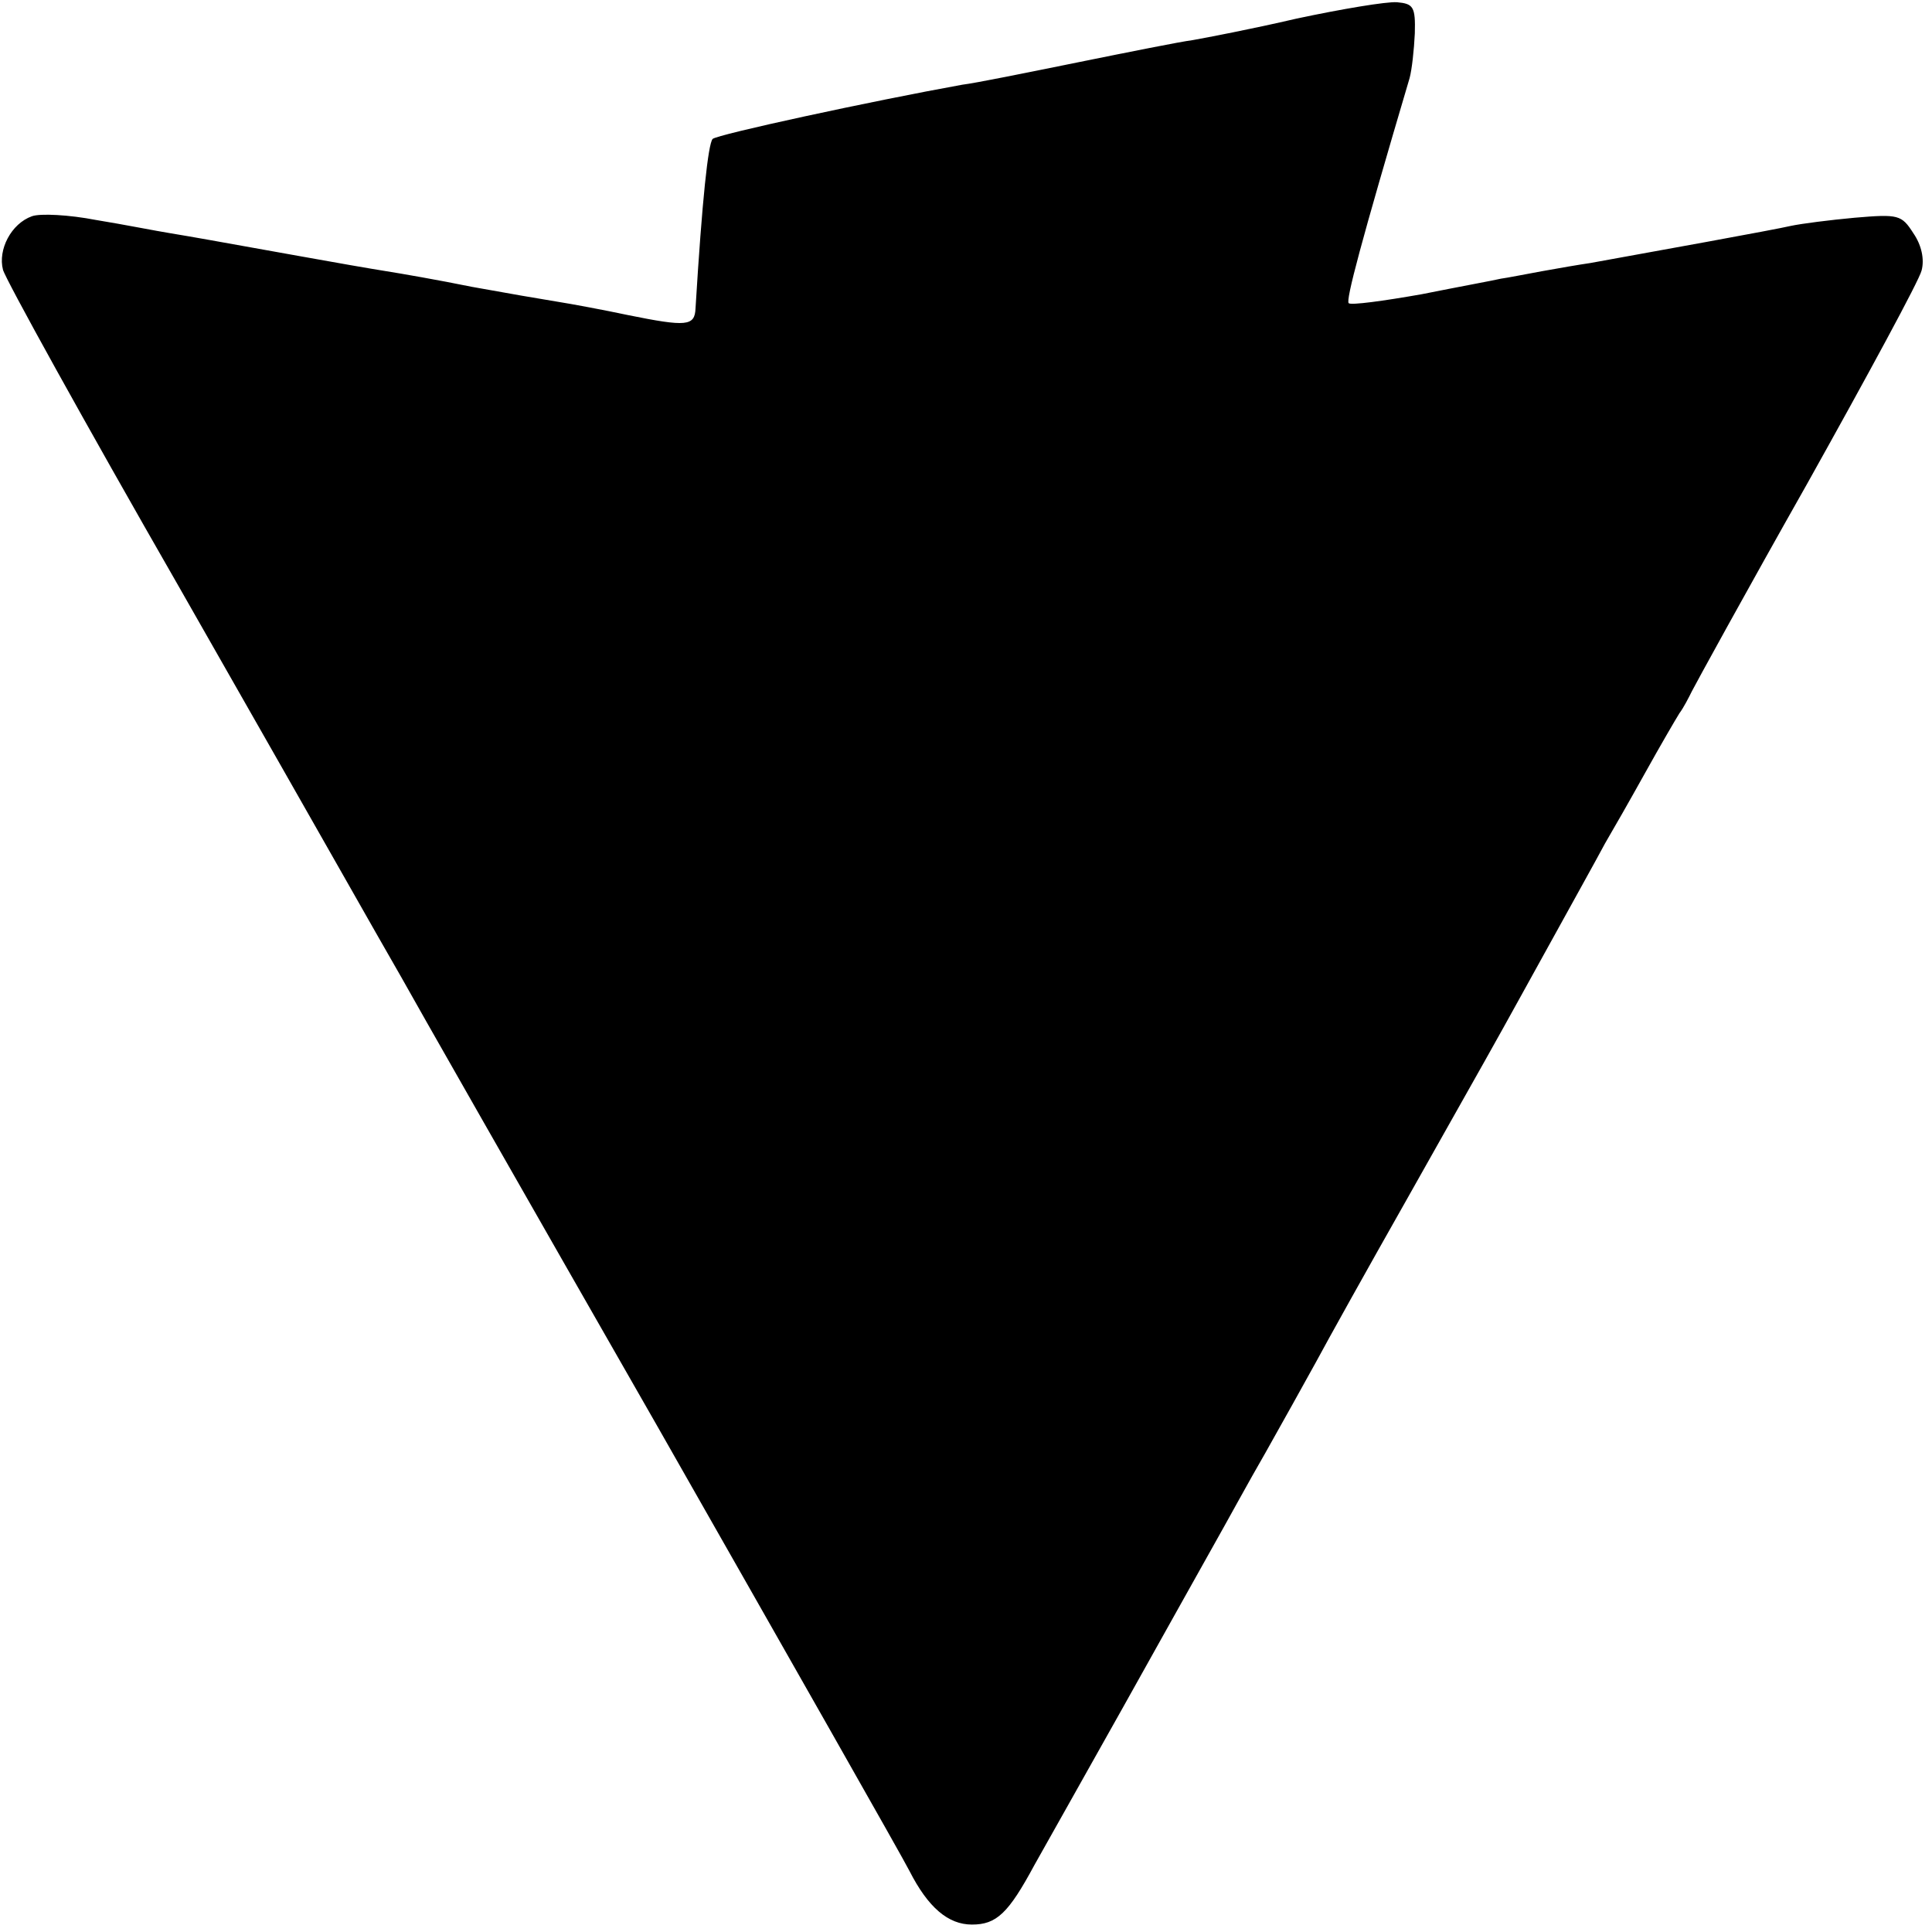
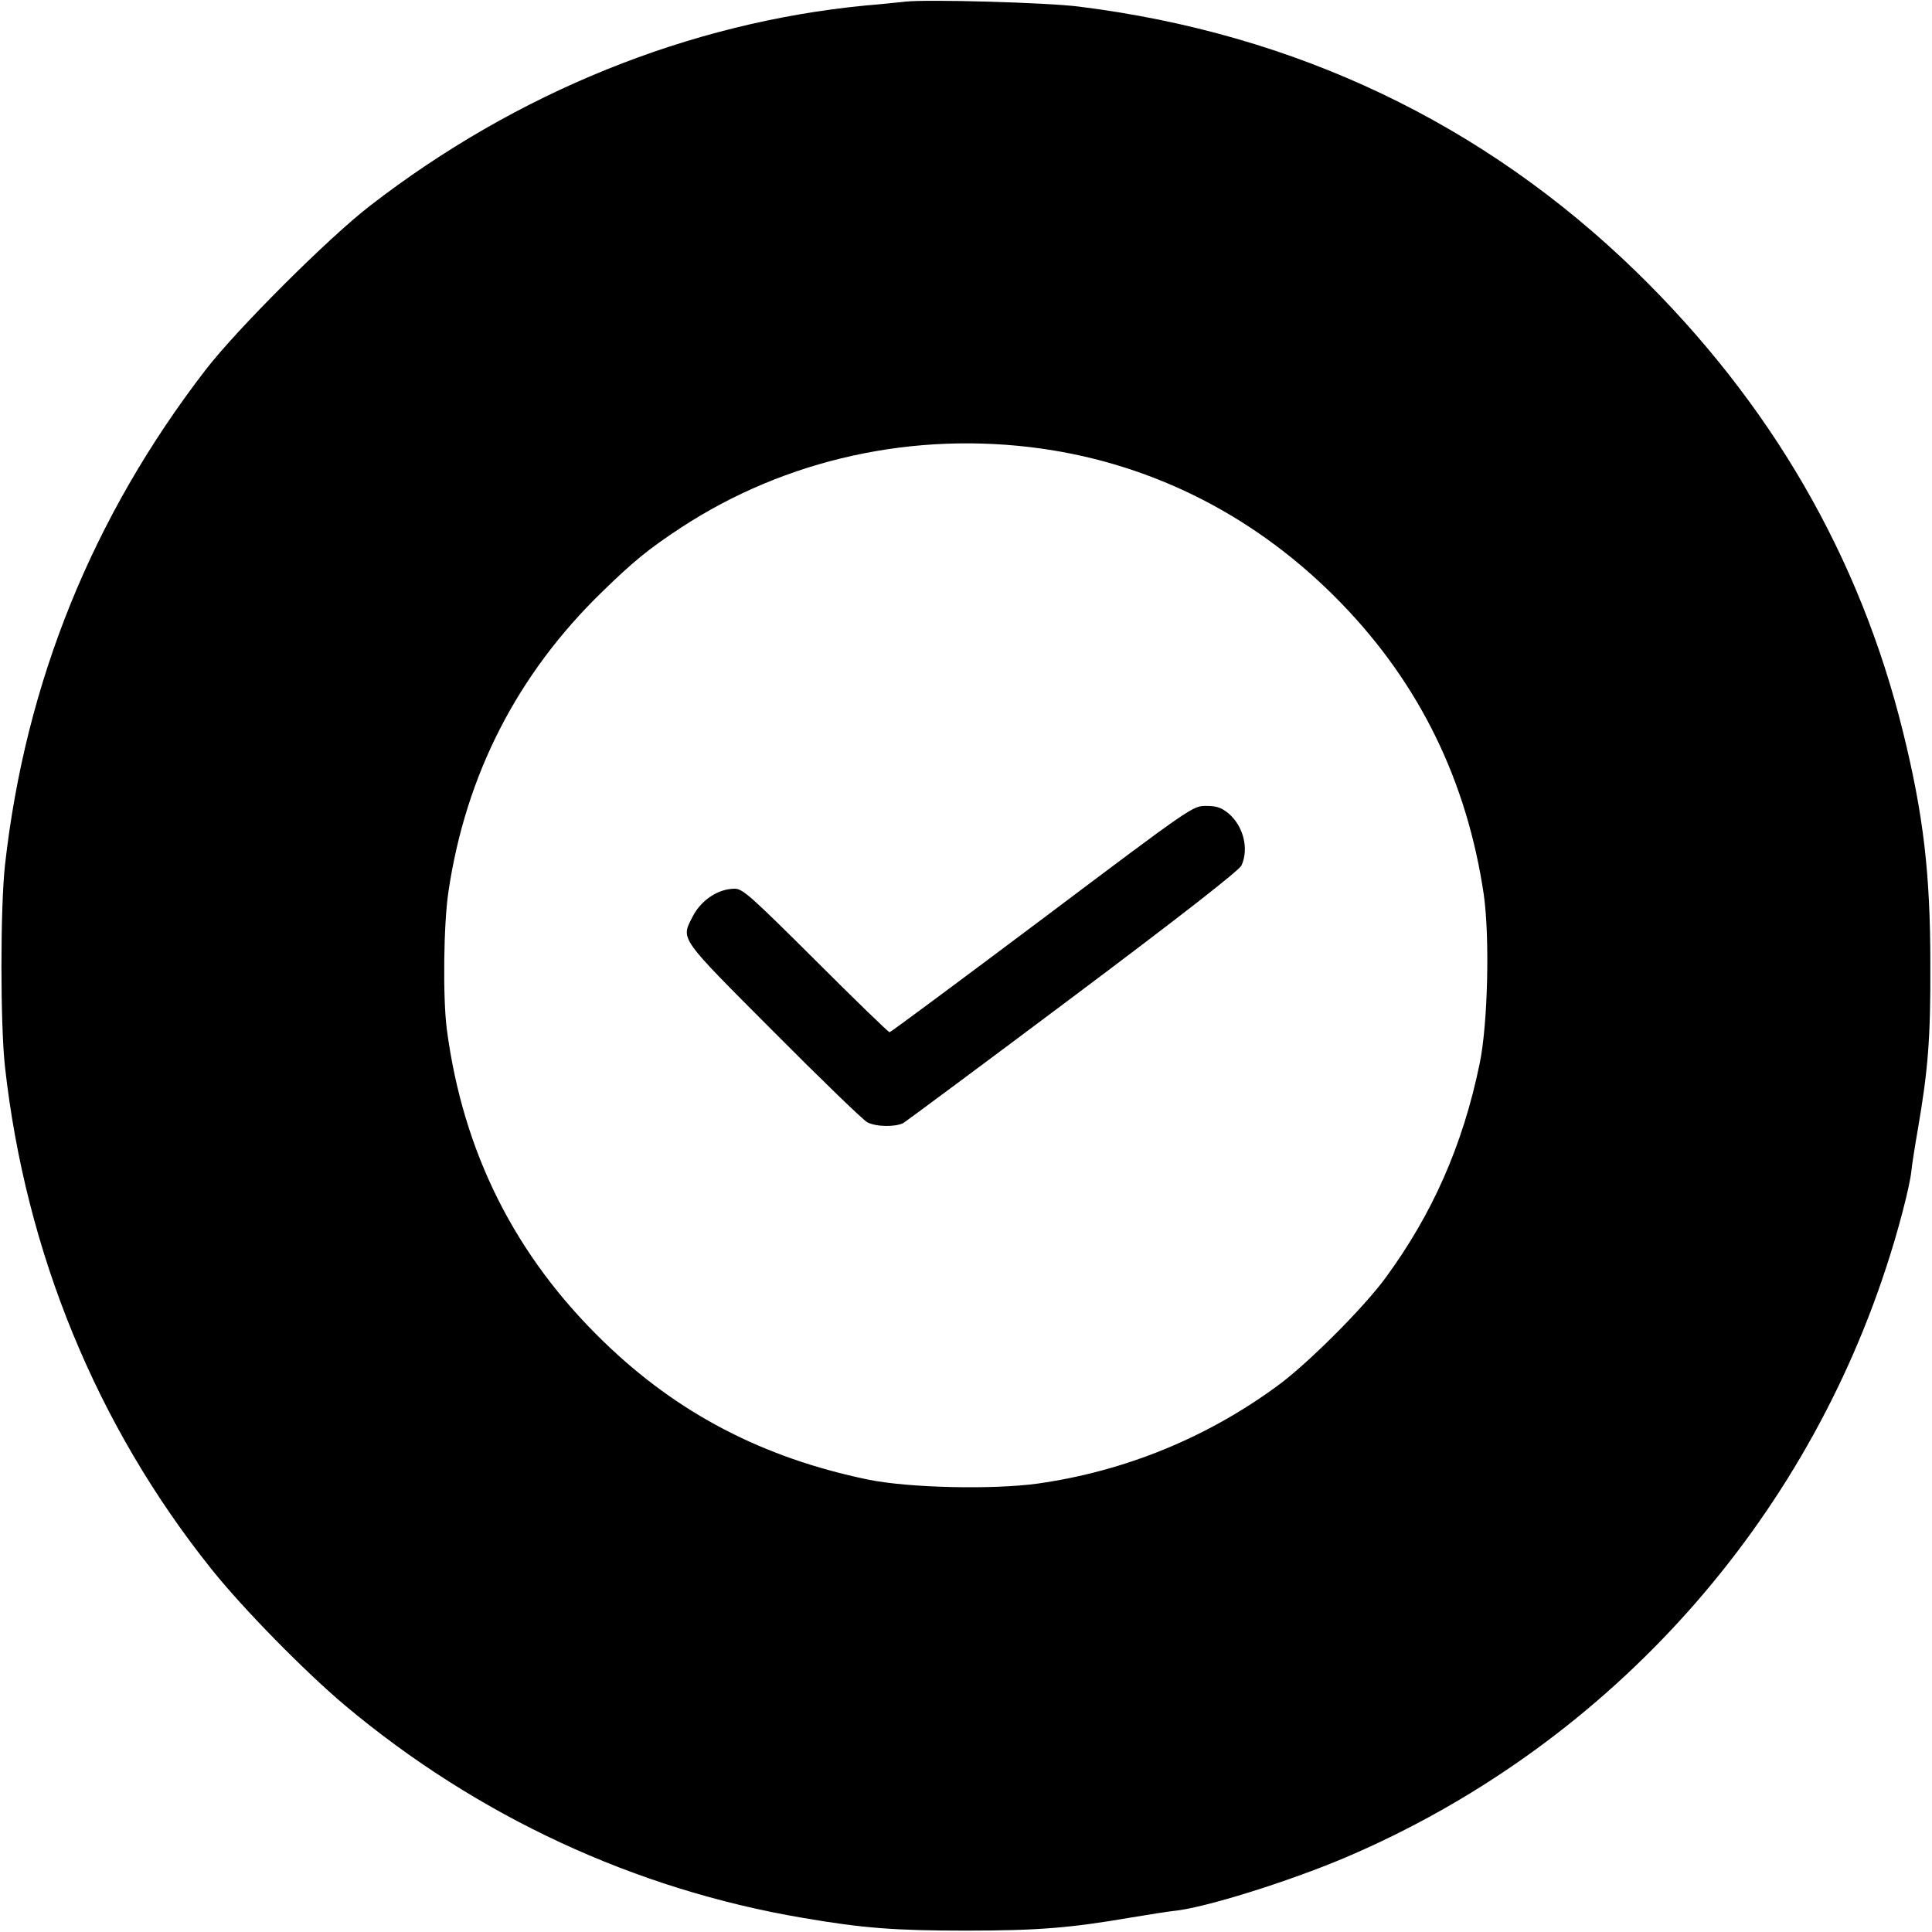
- <svg xmlns="http://www.w3.org/2000/svg" version="1.0" width="260pt" height="260pt" viewBox="0 0 260 260" preserveAspectRatio="xMidYMid meet">
-   <g transform="translate(0,260) scale(0.1,-0.1)" fill="#000000" stroke="none">
-     <path d="M1745 2575 c-60 -14 -123 -26 -140 -29 -16 -2 -86 -16 -155 -30 -69 -14 -138 -28 -155 -30 -122 -22 -330 -67 -336 -73 -6 -7 -14 -80 -23 -228 -1 -24 -12 -25 -91 -9 -33 7 -76 15 -95 18 -19 3 -71 12 -115 20 -44 9 -96 18 -115 21 -19 3 -71 12 -115 20 -134 24 -139 25 -175 31 -19 3 -64 12 -101 18 -36 7 -75 9 -86 5 -28 -10 -46 -45 -39 -72 3 -12 109 -204 237 -427 227 -398 253 -445 299 -525 12 -22 167 -294 345 -605 177 -311 330 -580 339 -598 25 -49 52 -72 84 -72 33 0 49 15 84 80 14 25 67 119 118 210 51 91 106 190 123 220 17 30 48 87 70 125 22 39 52 93 68 122 15 28 69 125 120 215 115 204 119 211 156 278 80 145 98 177 113 205 10 17 34 59 54 95 20 36 41 72 46 80 6 8 13 22 17 30 4 8 73 134 155 279 81 145 151 274 154 287 4 15 0 34 -11 50 -16 25 -20 26 -79 21 -33 -3 -72 -8 -86 -11 -21 -5 -187 -35 -270 -50 -14 -2 -43 -7 -65 -11 -22 -4 -47 -9 -55 -10 -8 -2 -57 -11 -107 -21 -51 -9 -95 -15 -98 -12 -4 4 16 80 82 303 3 11 6 38 7 60 1 36 -2 40 -24 42 -14 1 -74 -9 -135 -22z" />
+ <svg xmlns="http://www.w3.org/2000/svg" version="1.0" width="700pt" height="700pt" viewBox="0 0 700 700" preserveAspectRatio="xMidYMid meet">
+   <g transform="translate(0,700) scale(0.1,-0.1)" fill="#000000" stroke="none">
+     <path d="M3280 6994 c-19 -2 -84 -9 -145 -14 -639 -62 -1264 -315 -1795 -726 -149 -115 -481 -446 -595 -594 -410 -532 -653 -1132 -727 -1795 -17 -155 -17 -575 0 -730 75 -673 332 -1300 748 -1820 114 -143 339 -372 484 -494 478 -401 1050 -667 1660 -770 215 -37 332 -46 590 -46 261 0 380 10 595 47 66 11 136 22 155 24 111 10 420 107 625 194 929 396 1643 1175 1958 2135 44 132 86 295 92 350 2 22 13 92 24 155 37 215 46 330 45 595 0 331 -25 543 -99 843 -157 637 -480 1193 -966 1667 -554 539 -1235 863 -2019 961 -117 15 -552 27 -630 18z m491 -1619 c414 -58 789 -251 1089 -561 284 -293 455 -644 516 -1055 22 -155 15 -469 -15 -613 -61 -296 -171 -544 -341 -776 -80 -109 -281 -310 -390 -390 -257 -189 -553 -310 -868 -355 -164 -23 -469 -16 -616 14 -382 79 -691 240 -959 500 -321 311 -509 685 -568 1131 -15 115 -12 383 6 501 63 422 249 786 557 1085 115 112 168 155 285 232 380 249 844 351 1304 287z" />
+     <path d="M3776 3670 c-300 -225 -549 -410 -553 -410 -4 0 -125 117 -268 260 -234 233 -264 260 -293 260 -60 0 -122 -41 -153 -102 -42 -83 -51 -70 294 -416 171 -172 324 -320 339 -328 32 -17 101 -18 131 -3 11 7 289 213 617 459 391 293 599 456 608 474 28 61 7 143 -47 189 -26 21 -43 27 -81 27 -49 0 -50 -1 -594 -410z" />
  </g>
</svg>
